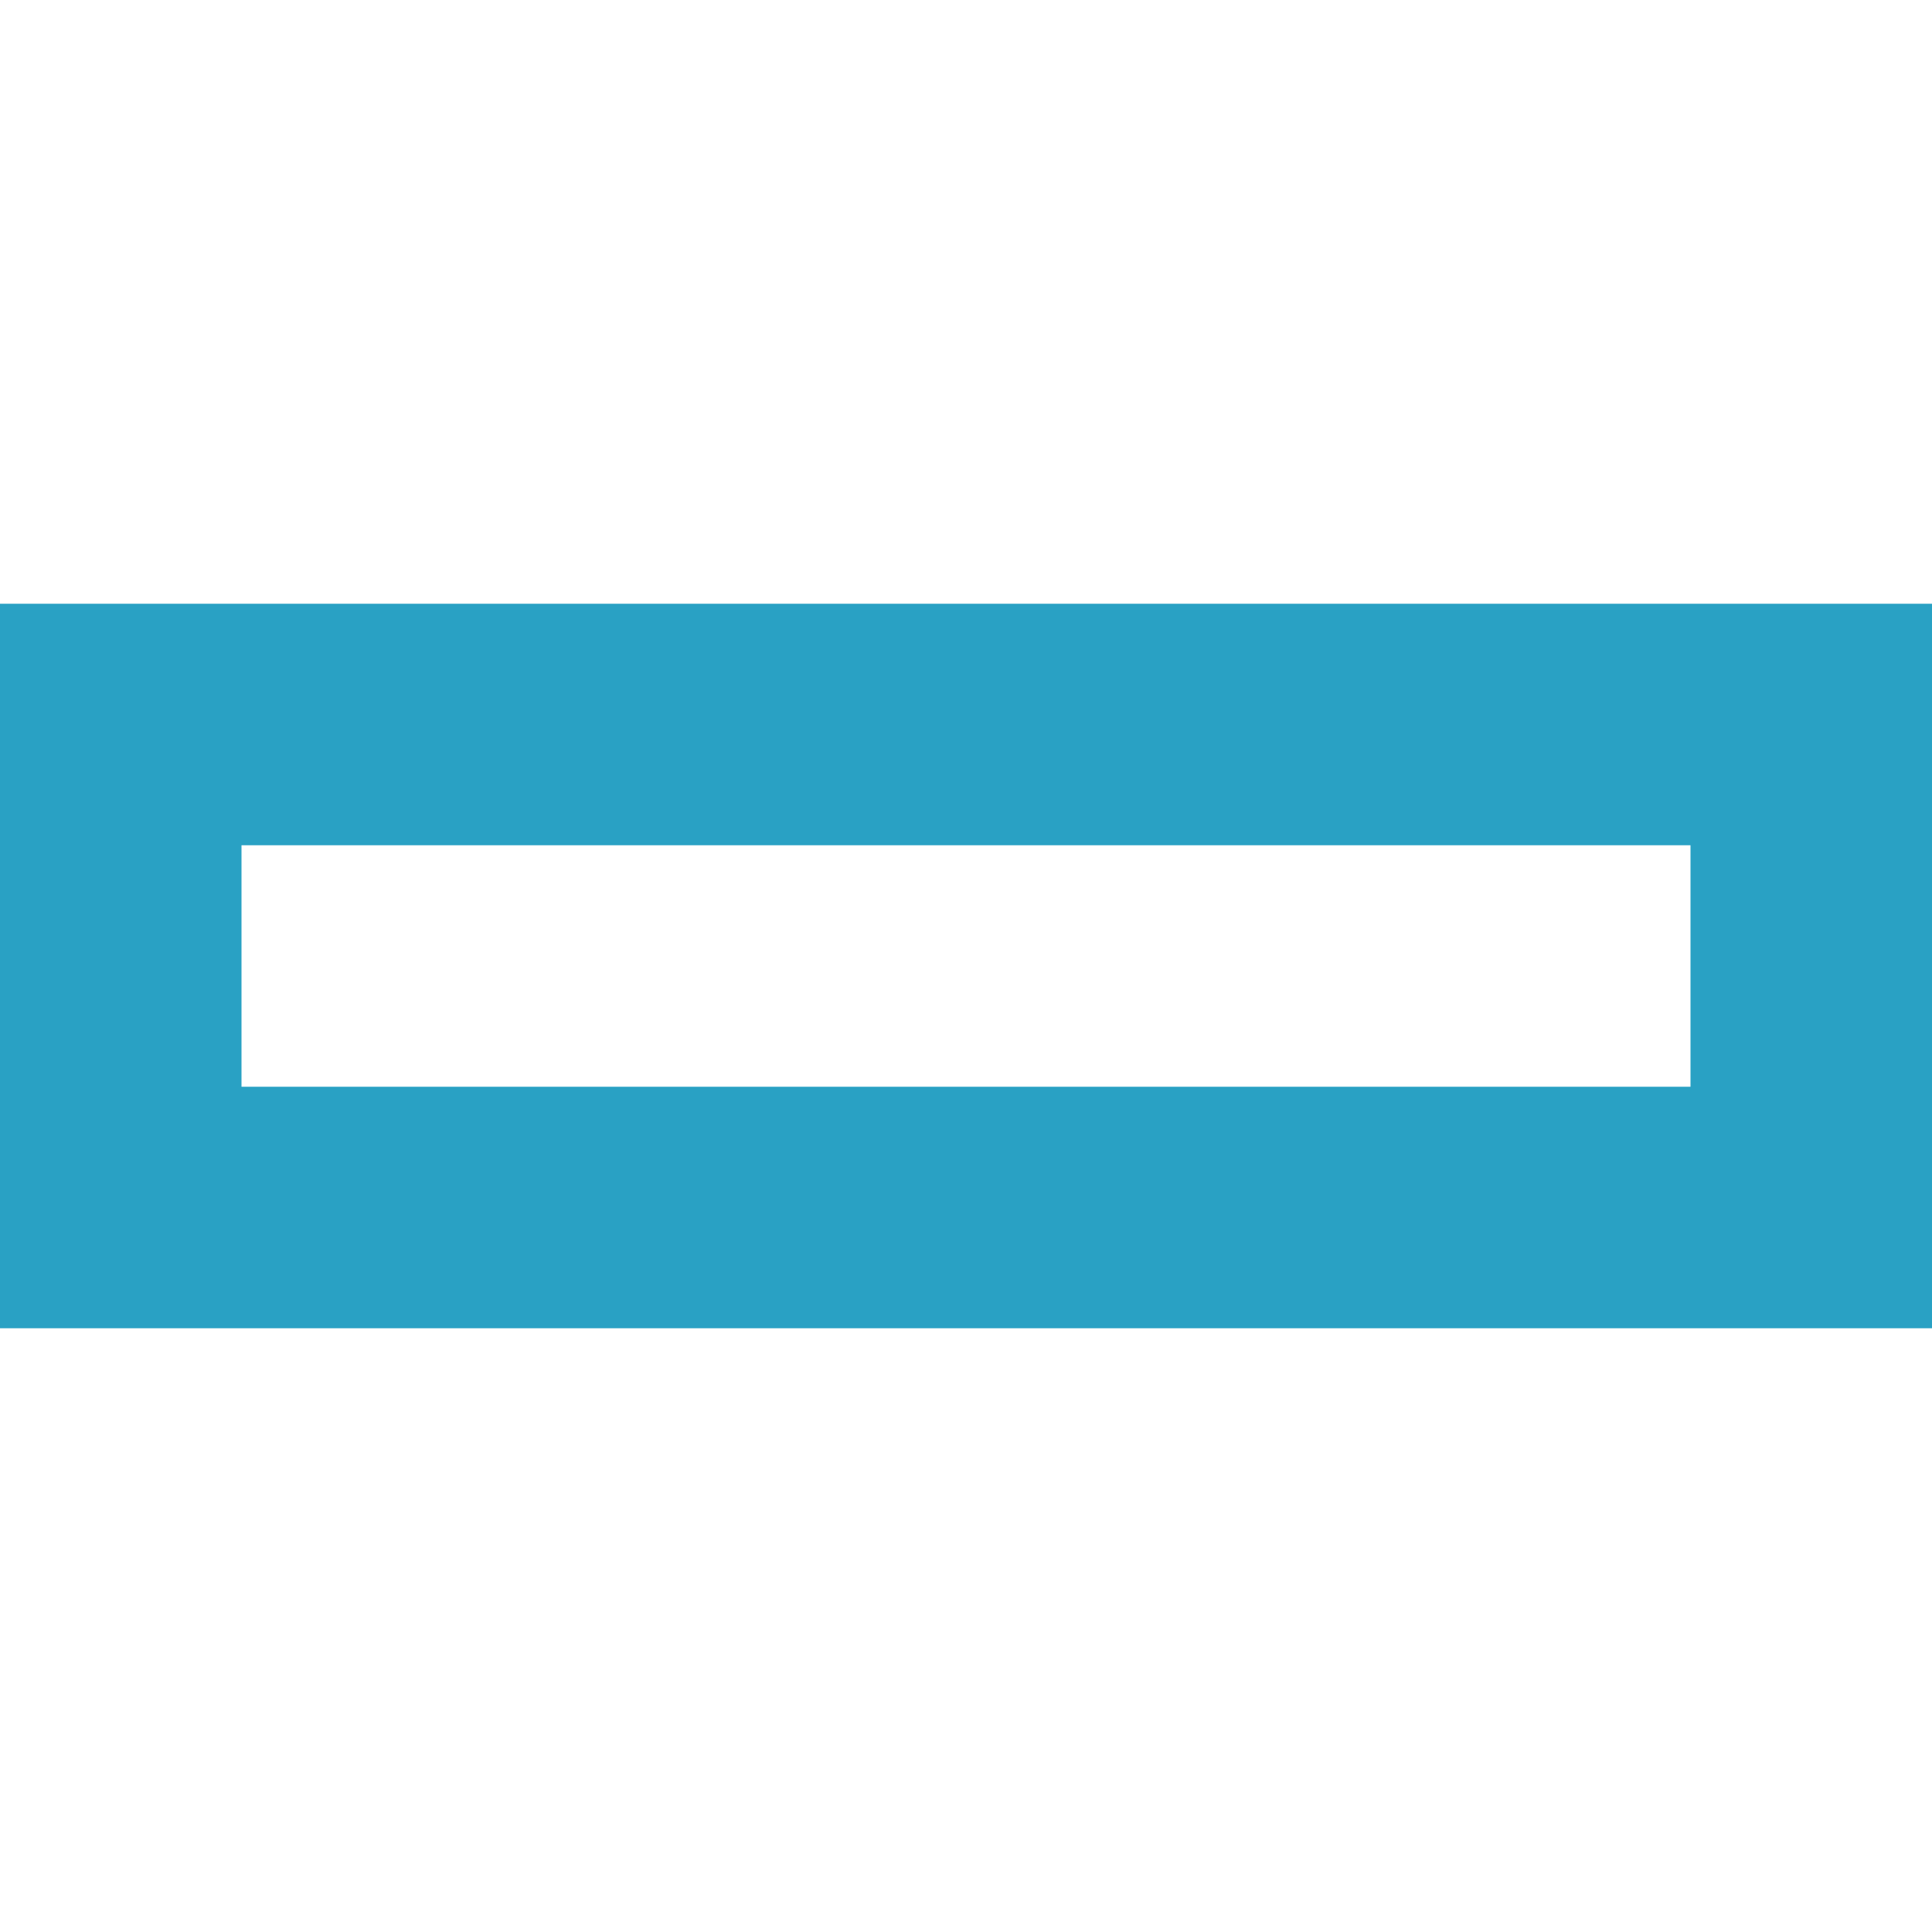
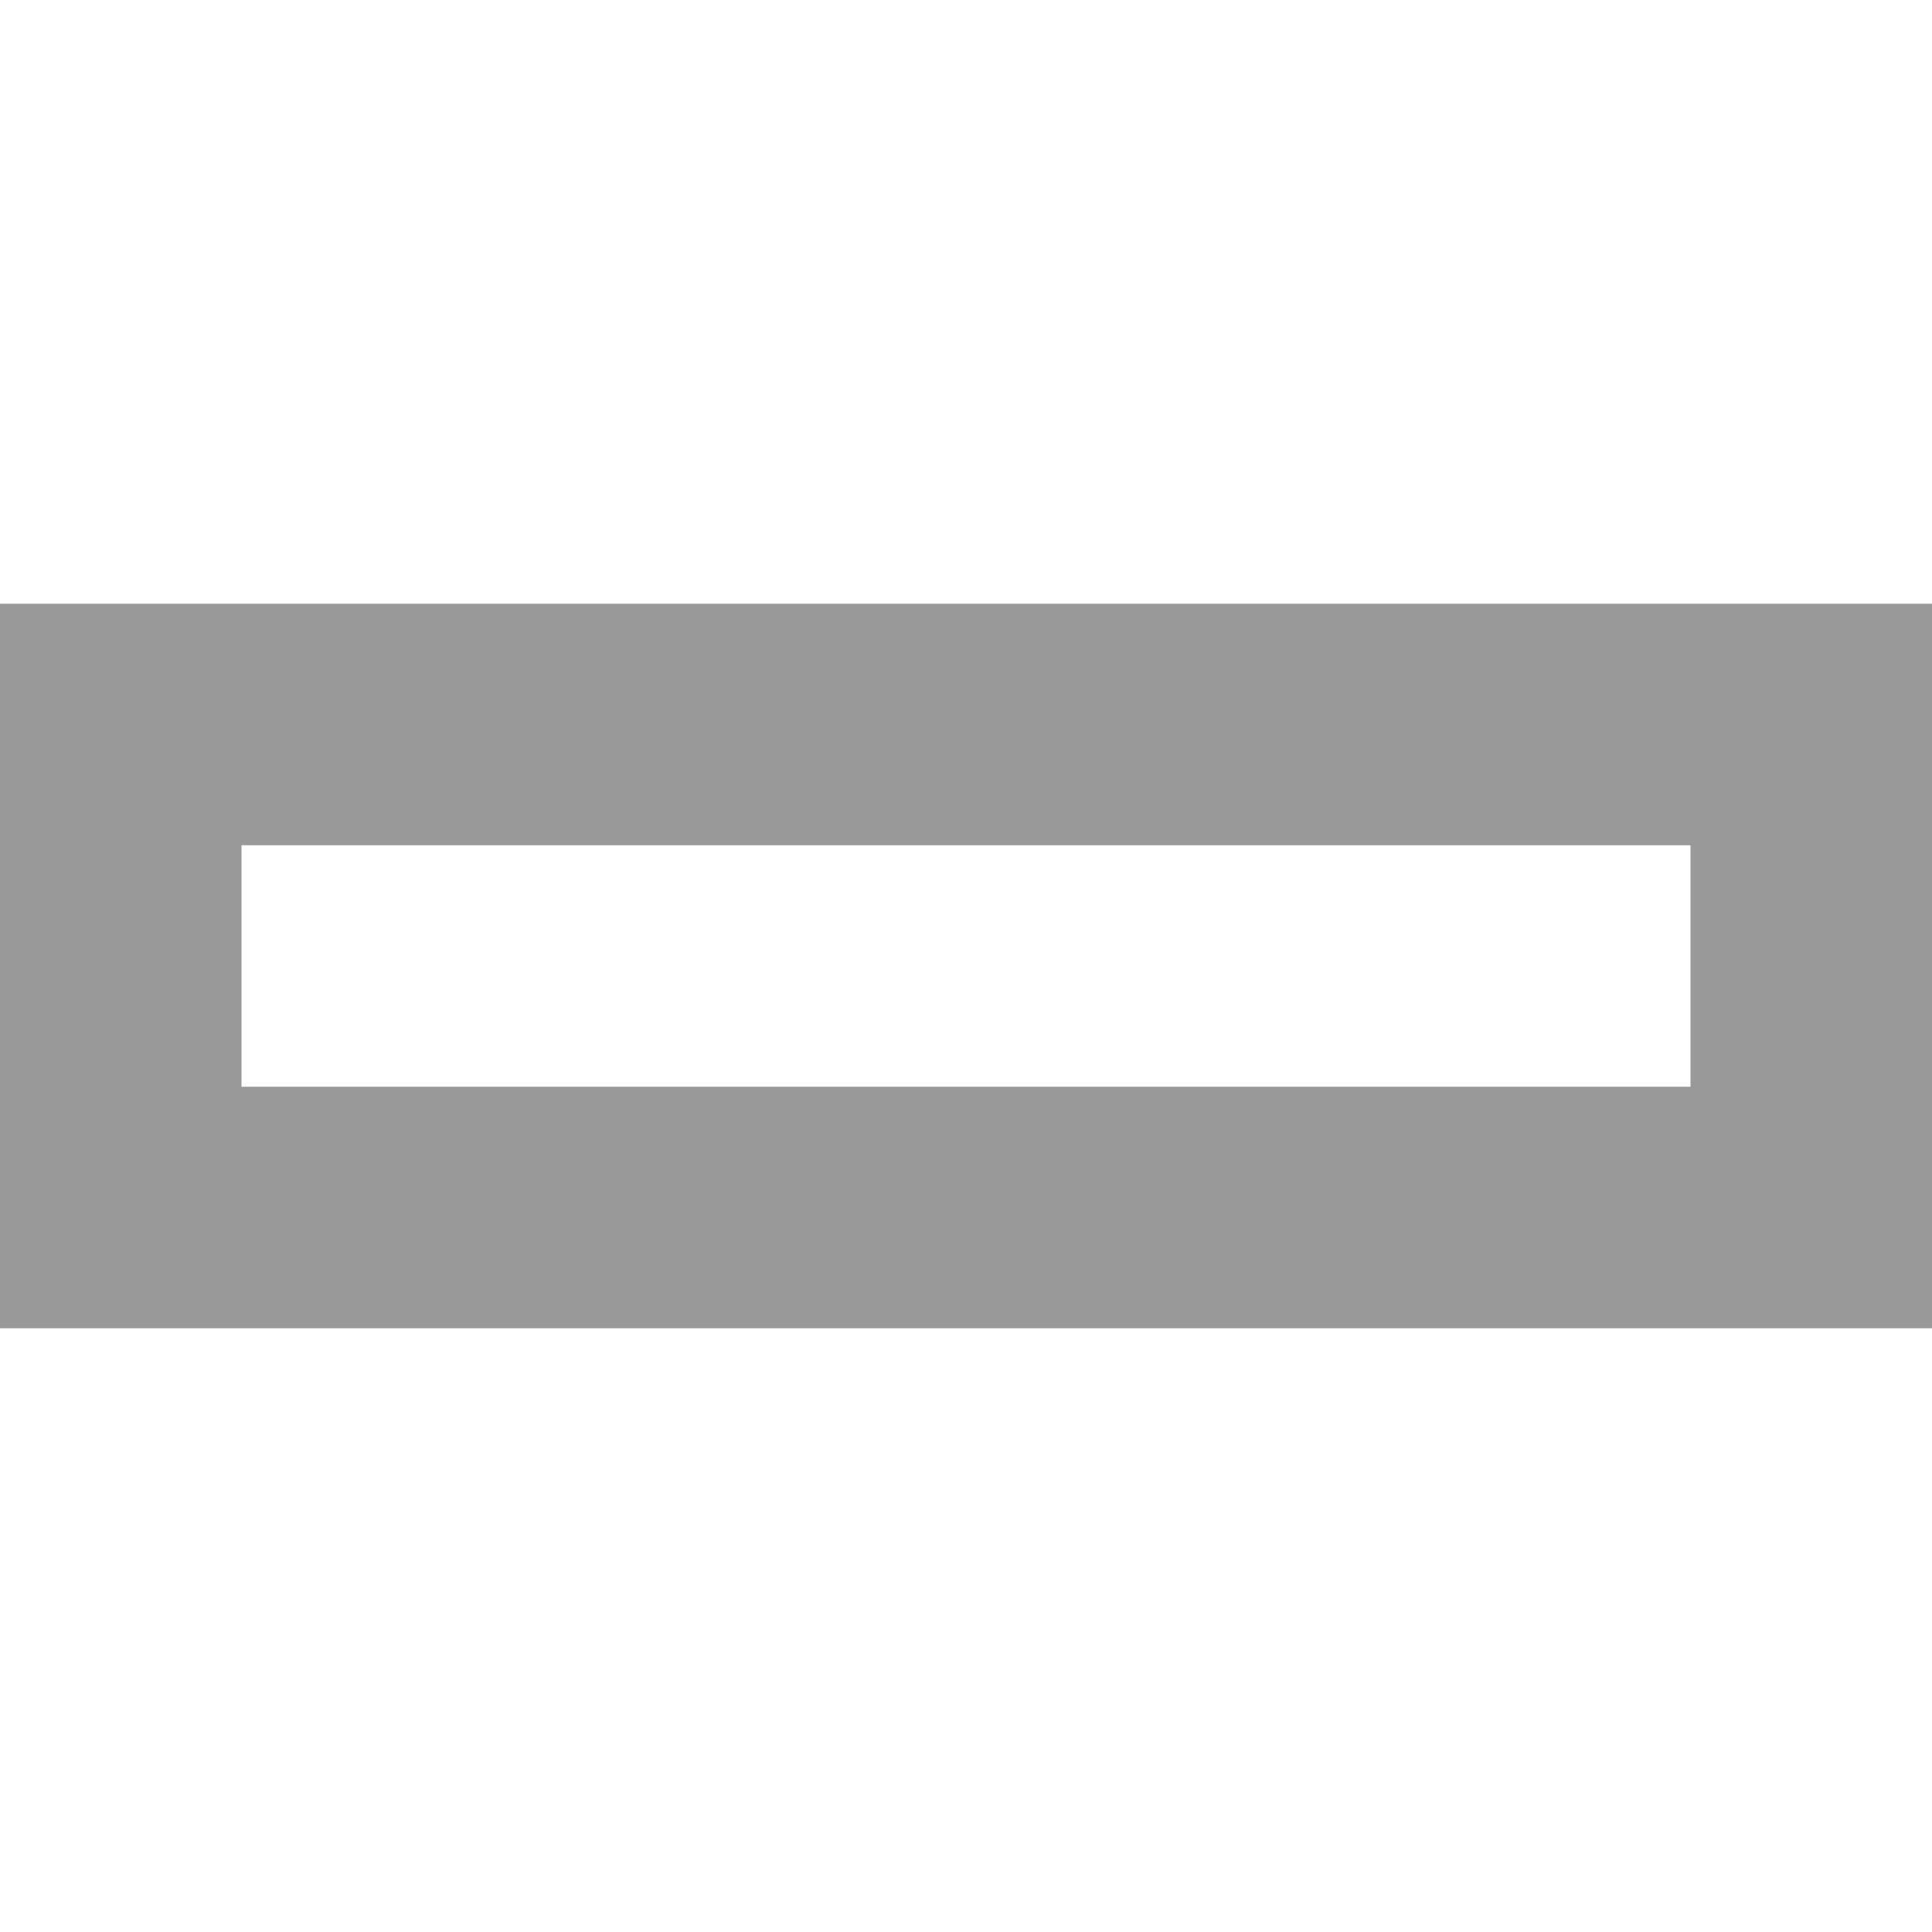
- <svg xmlns="http://www.w3.org/2000/svg" version="1.1" x="0px" y="0px" width="16px" height="16px" viewBox="0 -5 16 16" style="overflow:visible;enable-background:new 0 -5 16 16;" xml:space="preserve" preserveAspectRatio="xMinYMid meet">
-   <defs>
- </defs>
-   <path style="fill:#29a1c4;" d="M0,0v6h16V0H0z M14,4H2V2h12V4z" />
+ <svg xmlns="http://www.w3.org/2000/svg" width="16" height="16" viewBox="0 -5 16 16" preserveAspectRatio="xMinYMid meet" overflow="visible" enable-background="new 0 -5 16 16">
+   <path d="M0 0v6h16v-6h-16zm14 4h-12v-2h12v2z" fill="#999" />
</svg>
